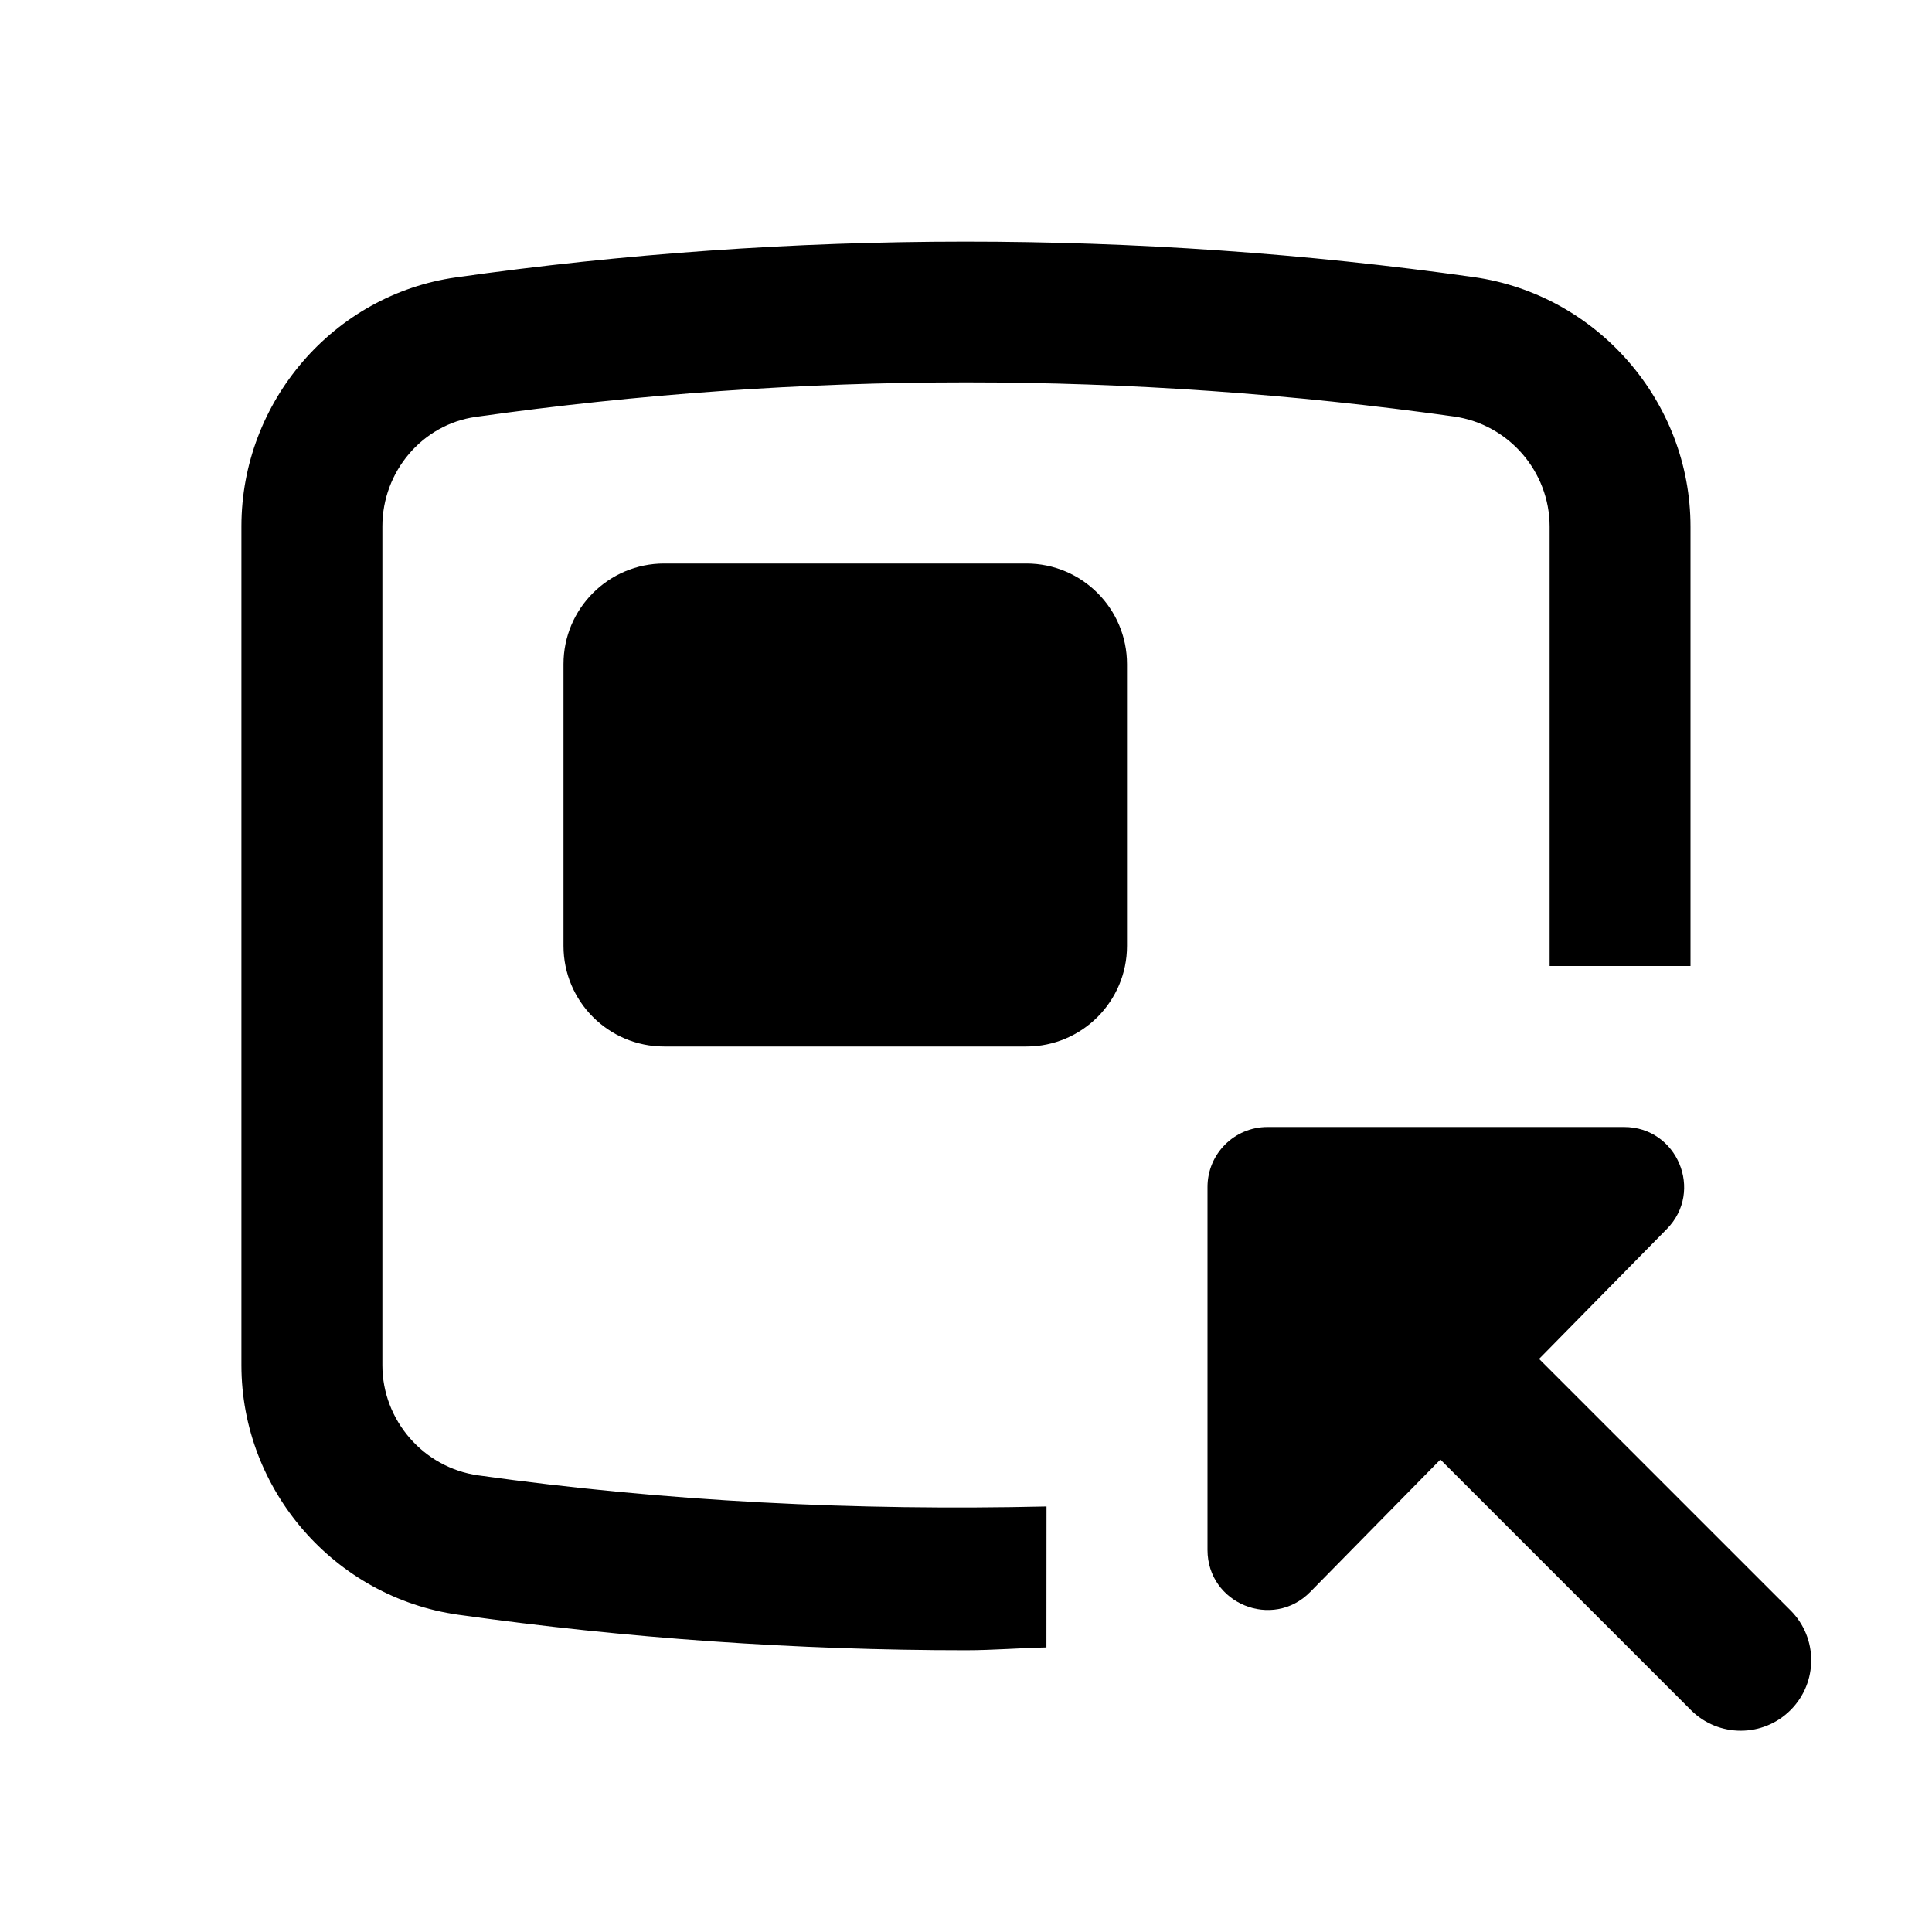
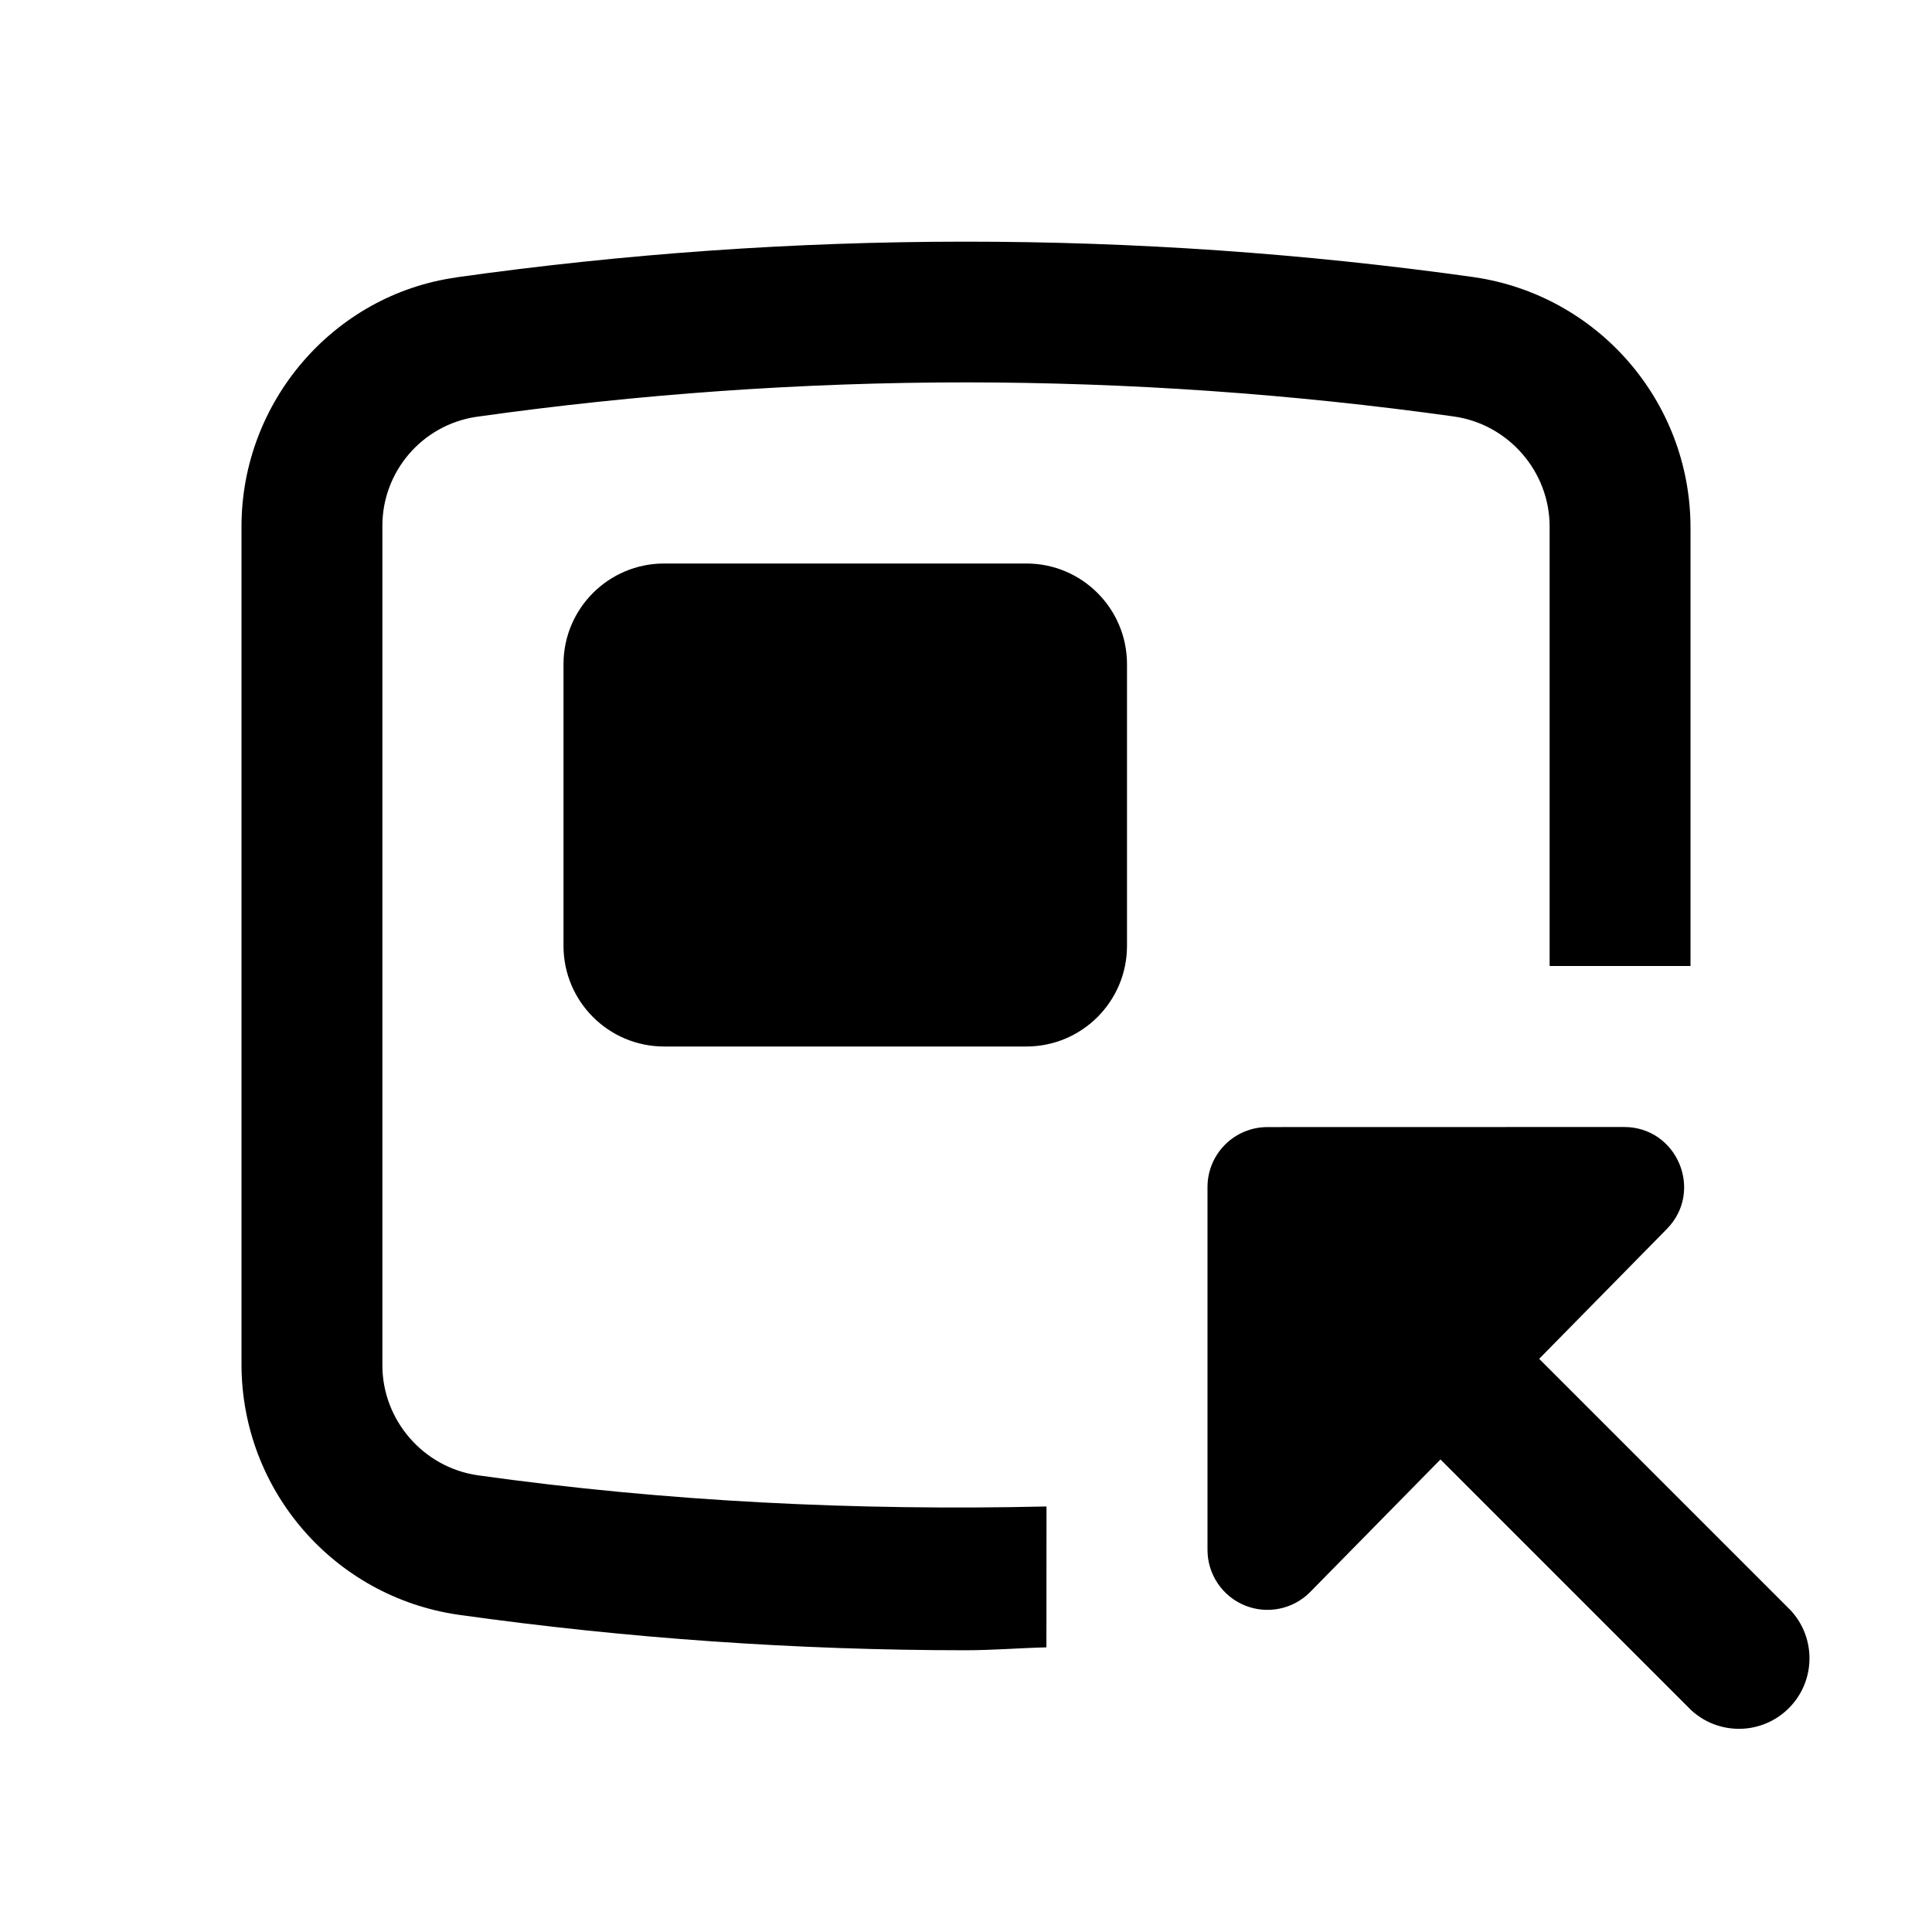
- <svg xmlns="http://www.w3.org/2000/svg" width="24" height="24" viewBox="0 0 24 24" fill="none">
-   <path d="M20.175 14C20.835 14 21.169 14.796 20.706 15.267L19.119 16.881L22.243 20.005C22.585 20.347 22.585 20.901 22.243 21.243C21.901 21.585 21.347 21.585 21.005 21.243L17.893 18.131L16.276 19.776C15.809 20.251 15 19.921 15 19.254V14.745C15 14.333 15.334 14 15.745 14H20.175Z" fill="black" />
-   <path d="M5.664 3.446C9.837 2.855 14.122 2.853 18.305 3.442C19.842 3.658 21 4.99 21 6.541V12H19.25V6.541C19.25 5.858 18.74 5.27 18.062 5.174C16.058 4.893 14.018 4.75 12 4.75C9.971 4.75 7.921 4.895 5.909 5.179C5.248 5.272 4.75 5.856 4.75 6.538V16.96C4.75 17.643 5.26 18.231 5.938 18.327C8.273 18.654 10.639 18.768 13 18.714L12.999 20.465C12.666 20.472 12.331 20.5 11.999 20.5C9.901 20.5 7.779 20.352 5.694 20.059C4.157 19.843 2.999 18.51 2.999 16.959V6.538C2.999 4.989 4.145 3.66 5.664 3.446Z" fill="black" />
-   <path d="M12.75 7C13.44 7 14 7.56 14 8.25V11.75C14 12.44 13.44 13 12.75 13H8.25C7.56 13 7 12.44 7 11.75V8.25C7 7.56 7.56 7 8.25 7H12.75Z" fill="black" />
+ <svg xmlns="http://www.w3.org/2000/svg" width="24" height="24" fill="none" viewBox="0 0 24 24">
+   <path fill="#000" d="M20.175 14c.66 0 .994.796.531 1.267L19.12 16.88l3.124 3.124a.876.876 0 0 1-1.238 1.238l-3.112-3.112-1.617 1.645a.745.745 0 0 1-1.277-.52v-4.509c0-.412.334-.745.745-.745z" />
+   <path fill="#000" d="M5.664 3.446a45.4 45.4 0 0 1 12.64-.004A3.144 3.144 0 0 1 21 6.542V12h-1.75V6.541c0-.683-.51-1.27-1.187-1.367A44 44 0 0 0 12 4.75c-2.029 0-4.079.145-6.09.429a1.37 1.37 0 0 0-1.16 1.36V16.96c0 .683.51 1.271 1.188 1.367 2.335.327 4.701.441 7.062.387l-.001 1.75c-.333.008-.668.036-1 .036-2.098 0-4.22-.148-6.305-.441A3.144 3.144 0 0 1 3 16.959V6.54c0-1.55 1.146-2.879 2.665-3.093" />
+   <path fill="#000" d="M12.75 7c.69 0 1.25.56 1.25 1.25v3.5c0 .69-.56 1.25-1.25 1.25h-4.5C7.56 13 7 12.44 7 11.75v-3.5C7 7.56 7.56 7 8.25 7z" />
</svg>
